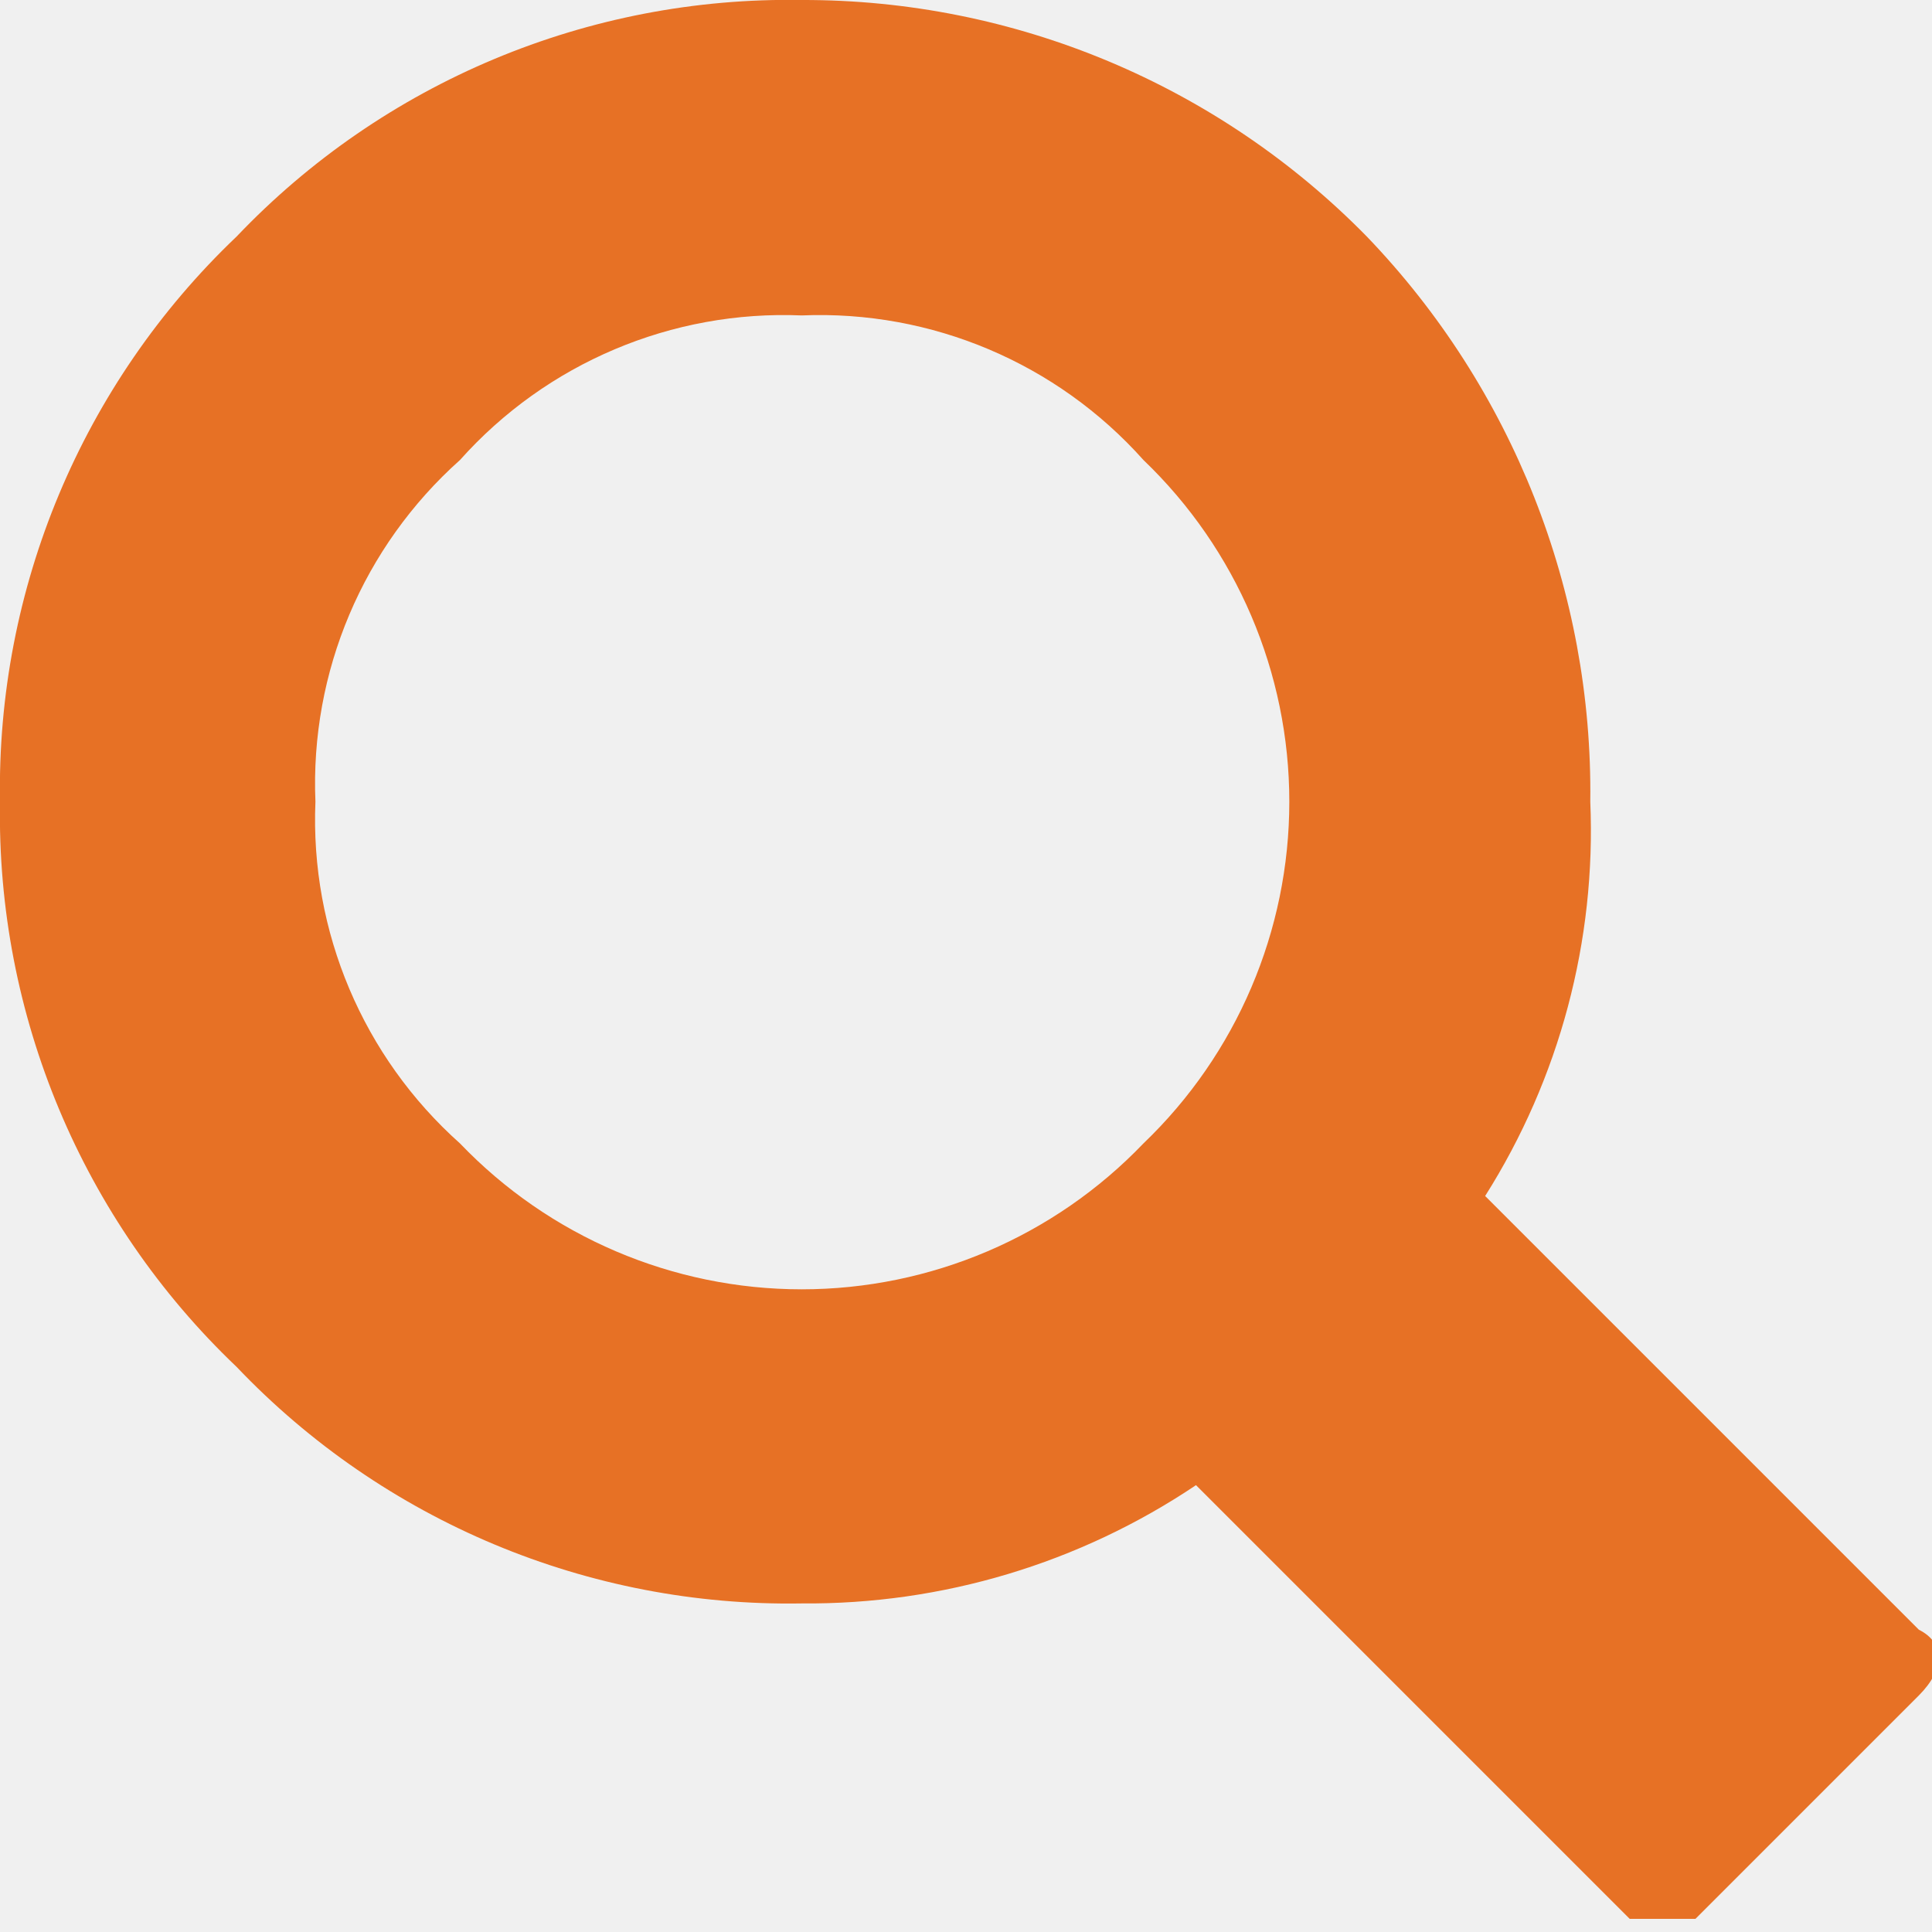
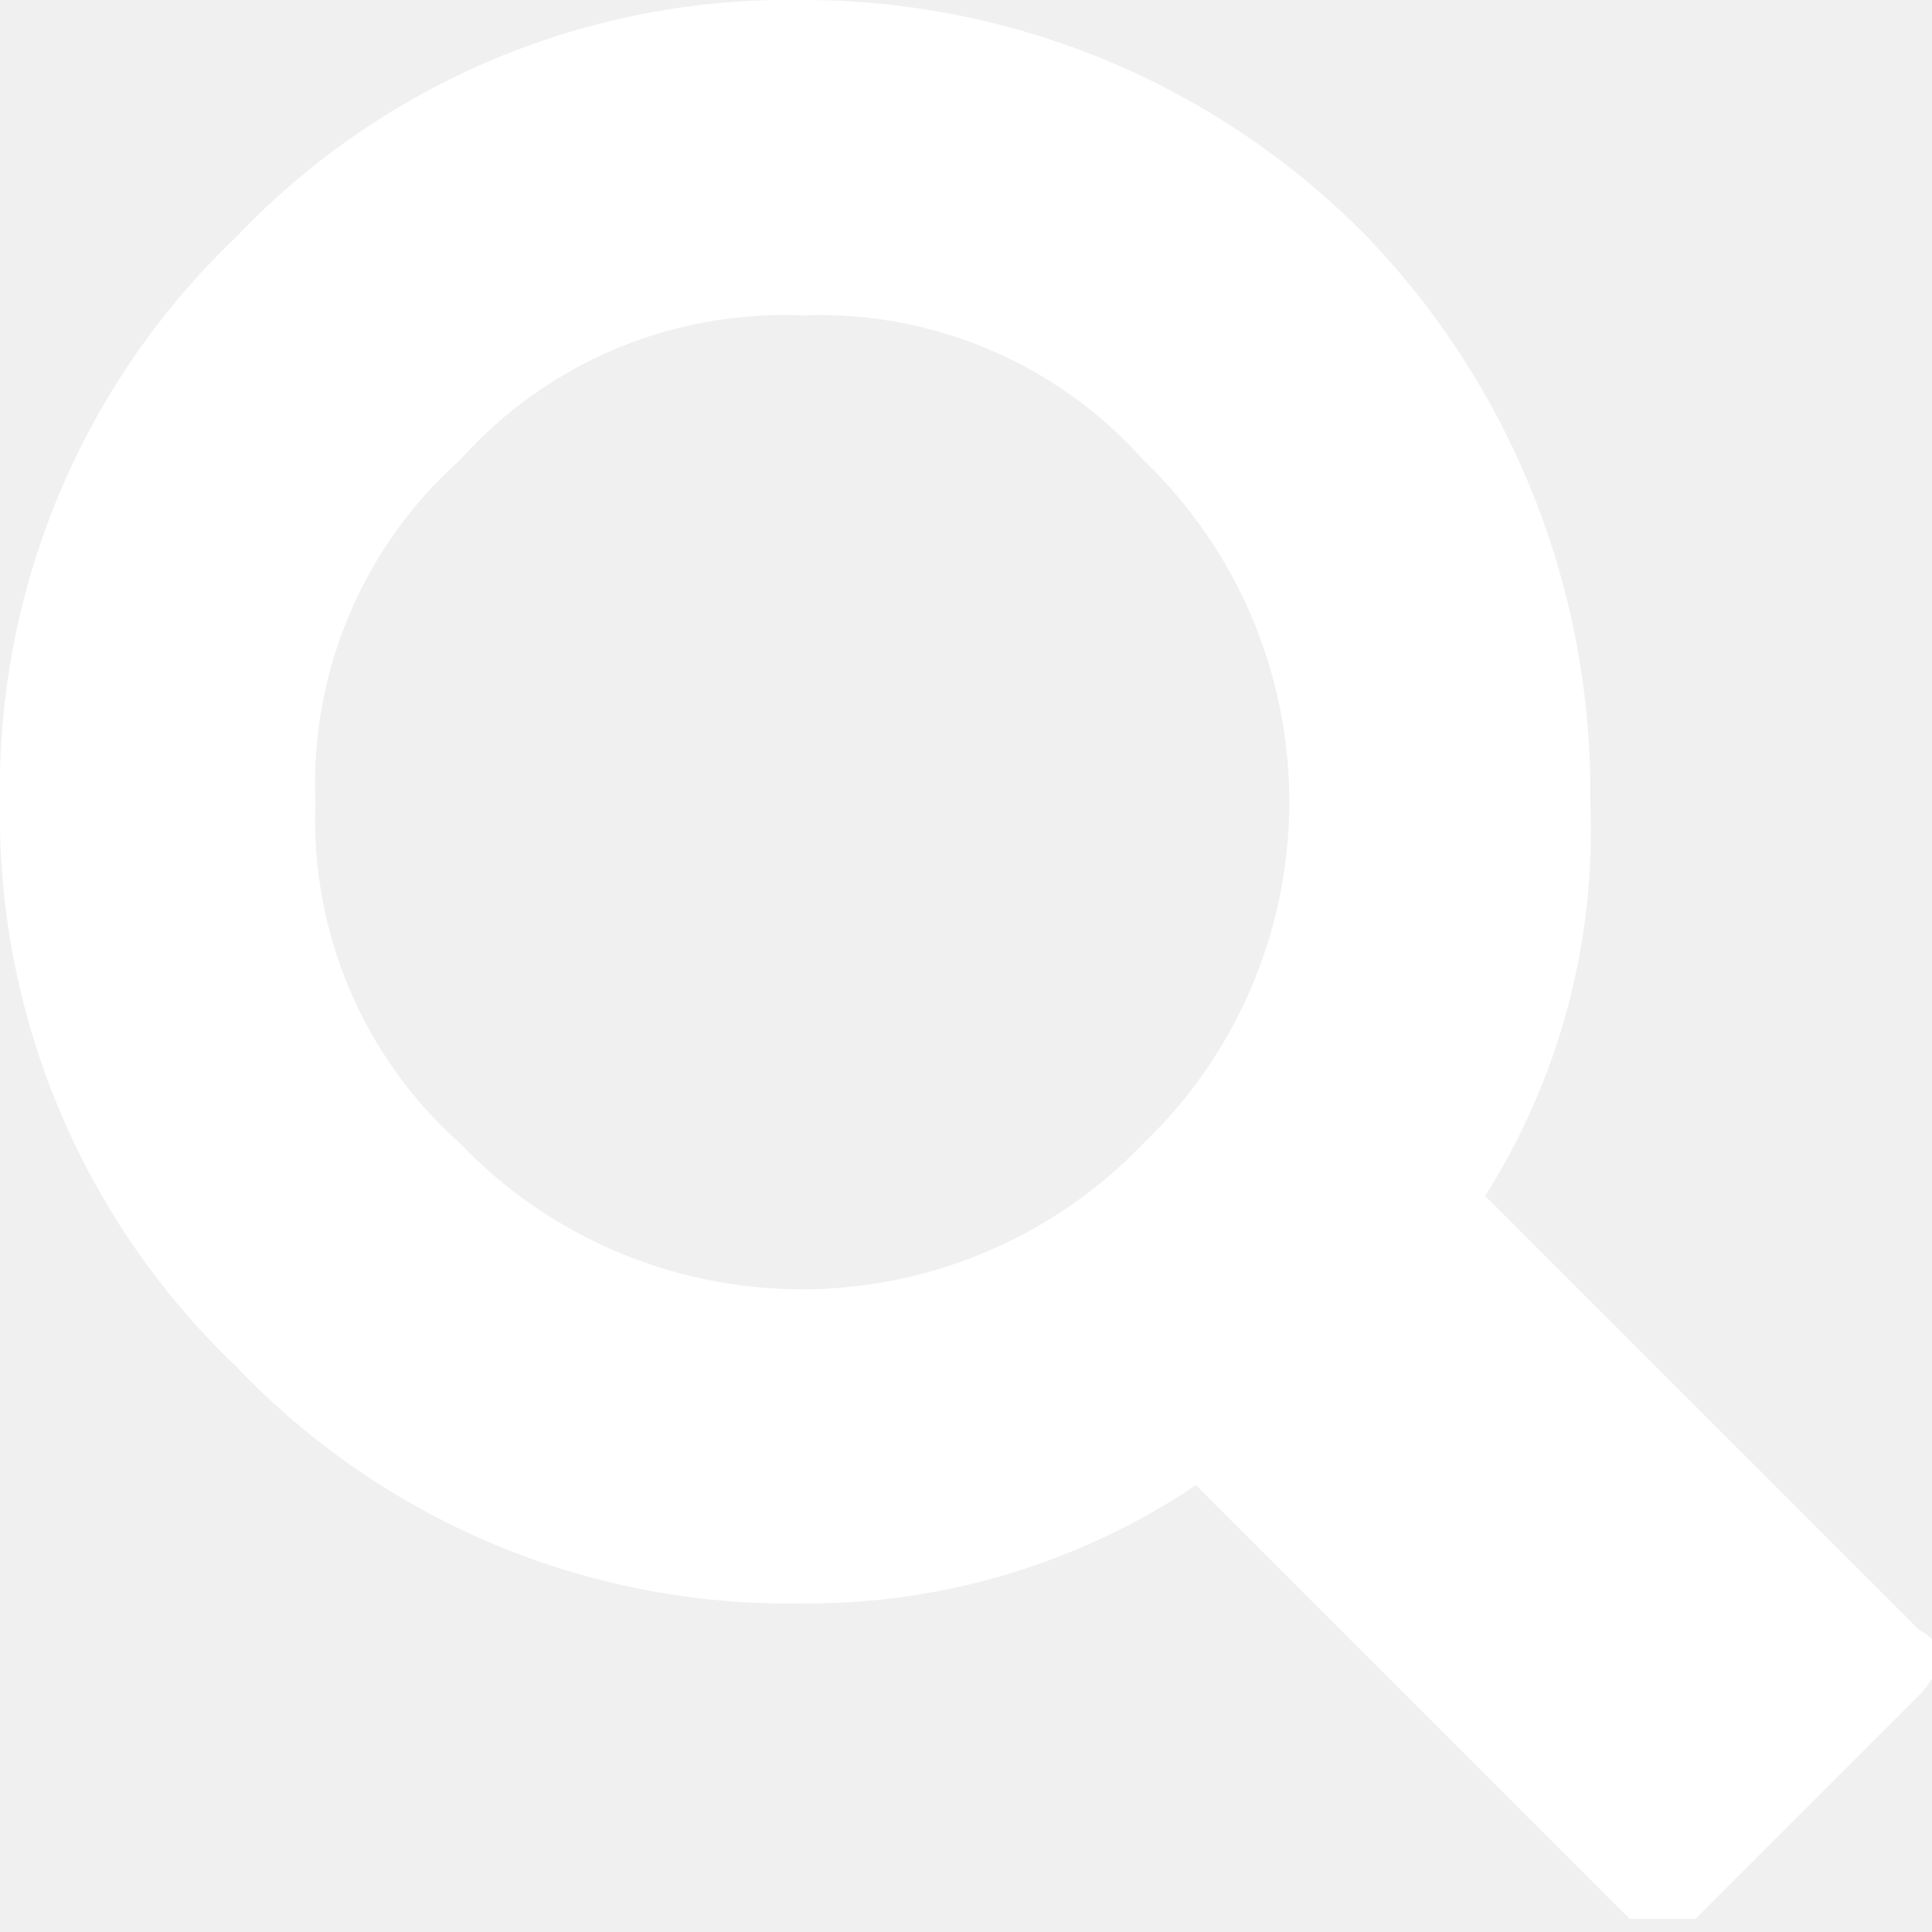
<svg xmlns="http://www.w3.org/2000/svg" viewBox="0 0 14.7 14.7">
  <g id="Layer_2" data-name="Layer 2">
    <g id="Layer_1-2" data-name="Layer 1">
-       <path d="M14.6,12.4c.2.1.2.3,0,.5l-1.7,1.7h-.5L9.1,11.3a5.3,5.3,0,0,1-3,.9,5.8,5.8,0,0,1-4.3-1.8A5.8,5.8,0,0,1,0,6.1,5.8,5.8,0,0,1,1.8,1.8,5.8,5.8,0,0,1,6.1,0a6,6,0,0,1,4.3,1.8,6.1,6.1,0,0,1,1.7,4.3,5.2,5.2,0,0,1-.8,3ZM8.7,3.5A3.3,3.3,0,0,0,6.1,2.4,3.3,3.3,0,0,0,3.5,3.5,3.3,3.3,0,0,0,2.4,6.1,3.3,3.3,0,0,0,3.5,8.7a3.6,3.6,0,0,0,5.2,0,3.6,3.6,0,0,0,0-5.2Z" fill="#e77125" />
+       <path d="M14.6,12.4c.2.1.2.3,0,.5l-1.7,1.7h-.5L9.1,11.3a5.3,5.3,0,0,1-3,.9,5.8,5.8,0,0,1-4.3-1.8A5.8,5.8,0,0,1,0,6.1,5.8,5.8,0,0,1,1.8,1.8,5.8,5.8,0,0,1,6.1,0a6,6,0,0,1,4.3,1.8,6.1,6.1,0,0,1,1.7,4.3,5.2,5.2,0,0,1-.8,3ZM8.7,3.5A3.3,3.3,0,0,0,6.1,2.4,3.3,3.3,0,0,0,3.5,3.5,3.3,3.3,0,0,0,2.4,6.1,3.3,3.3,0,0,0,3.5,8.7a3.6,3.6,0,0,0,5.2,0,3.6,3.6,0,0,0,0-5.2Z" fill="#fff" />
    </g>
  </g>
</svg>
